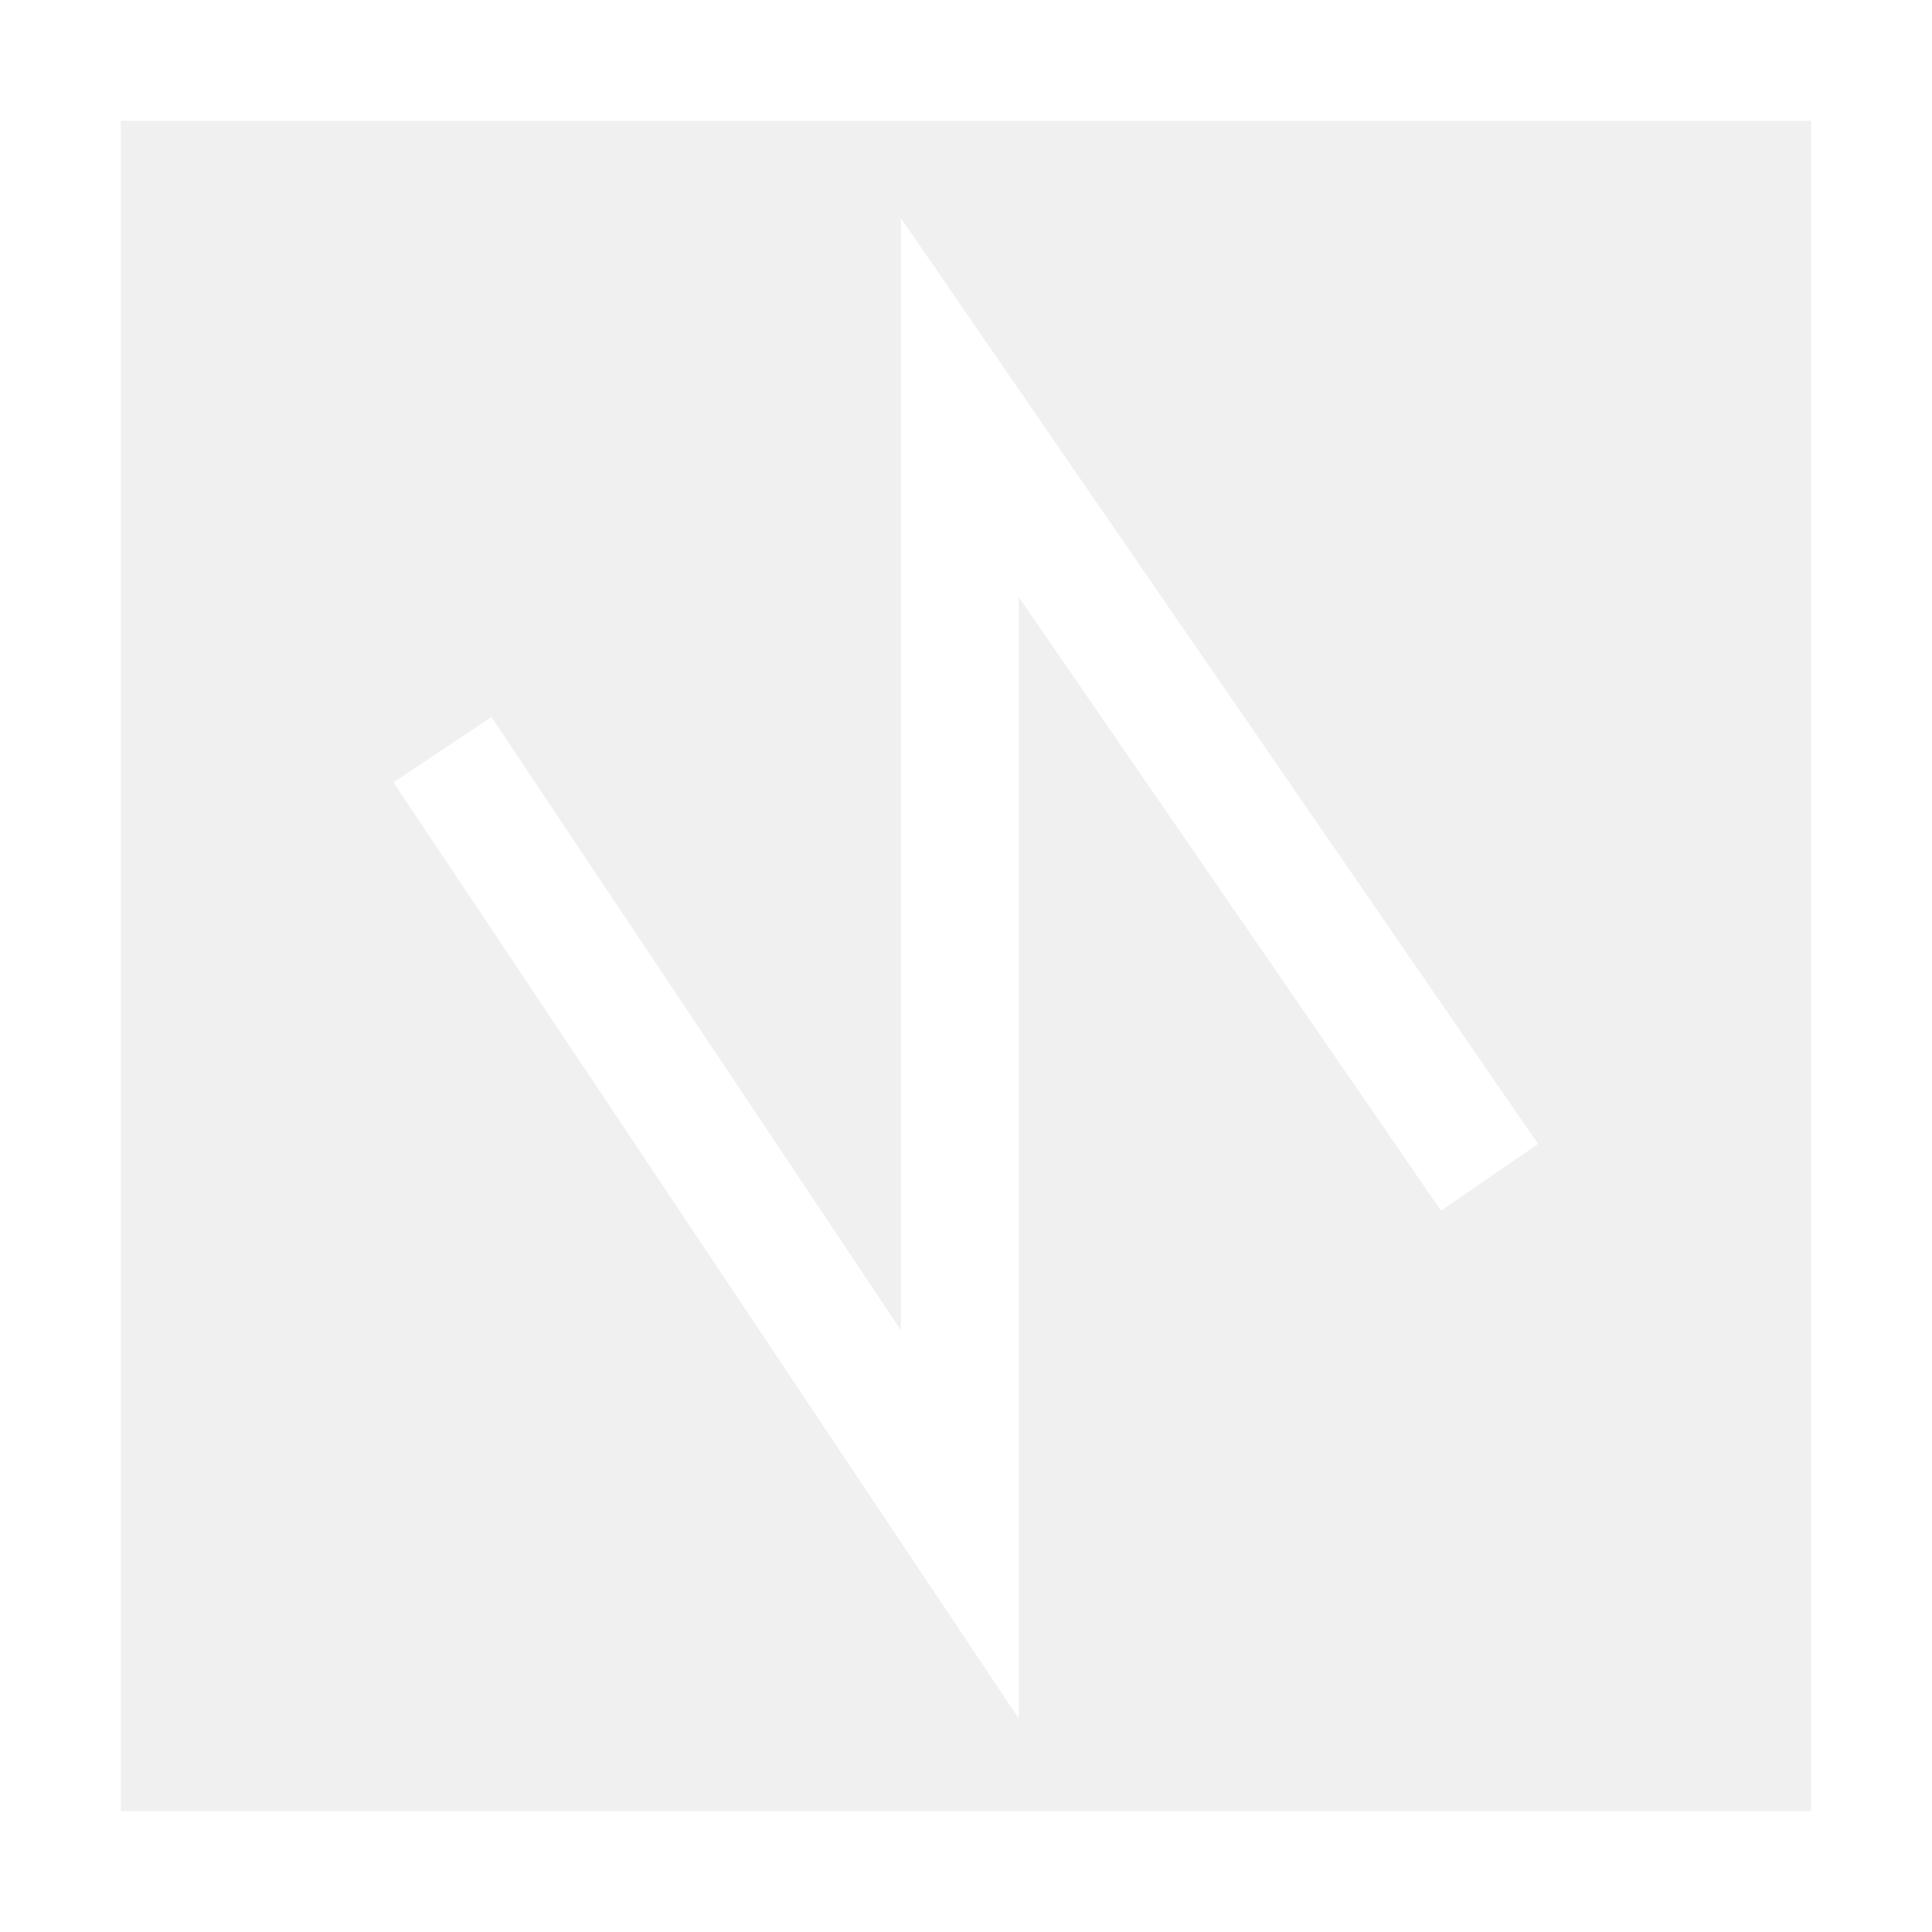
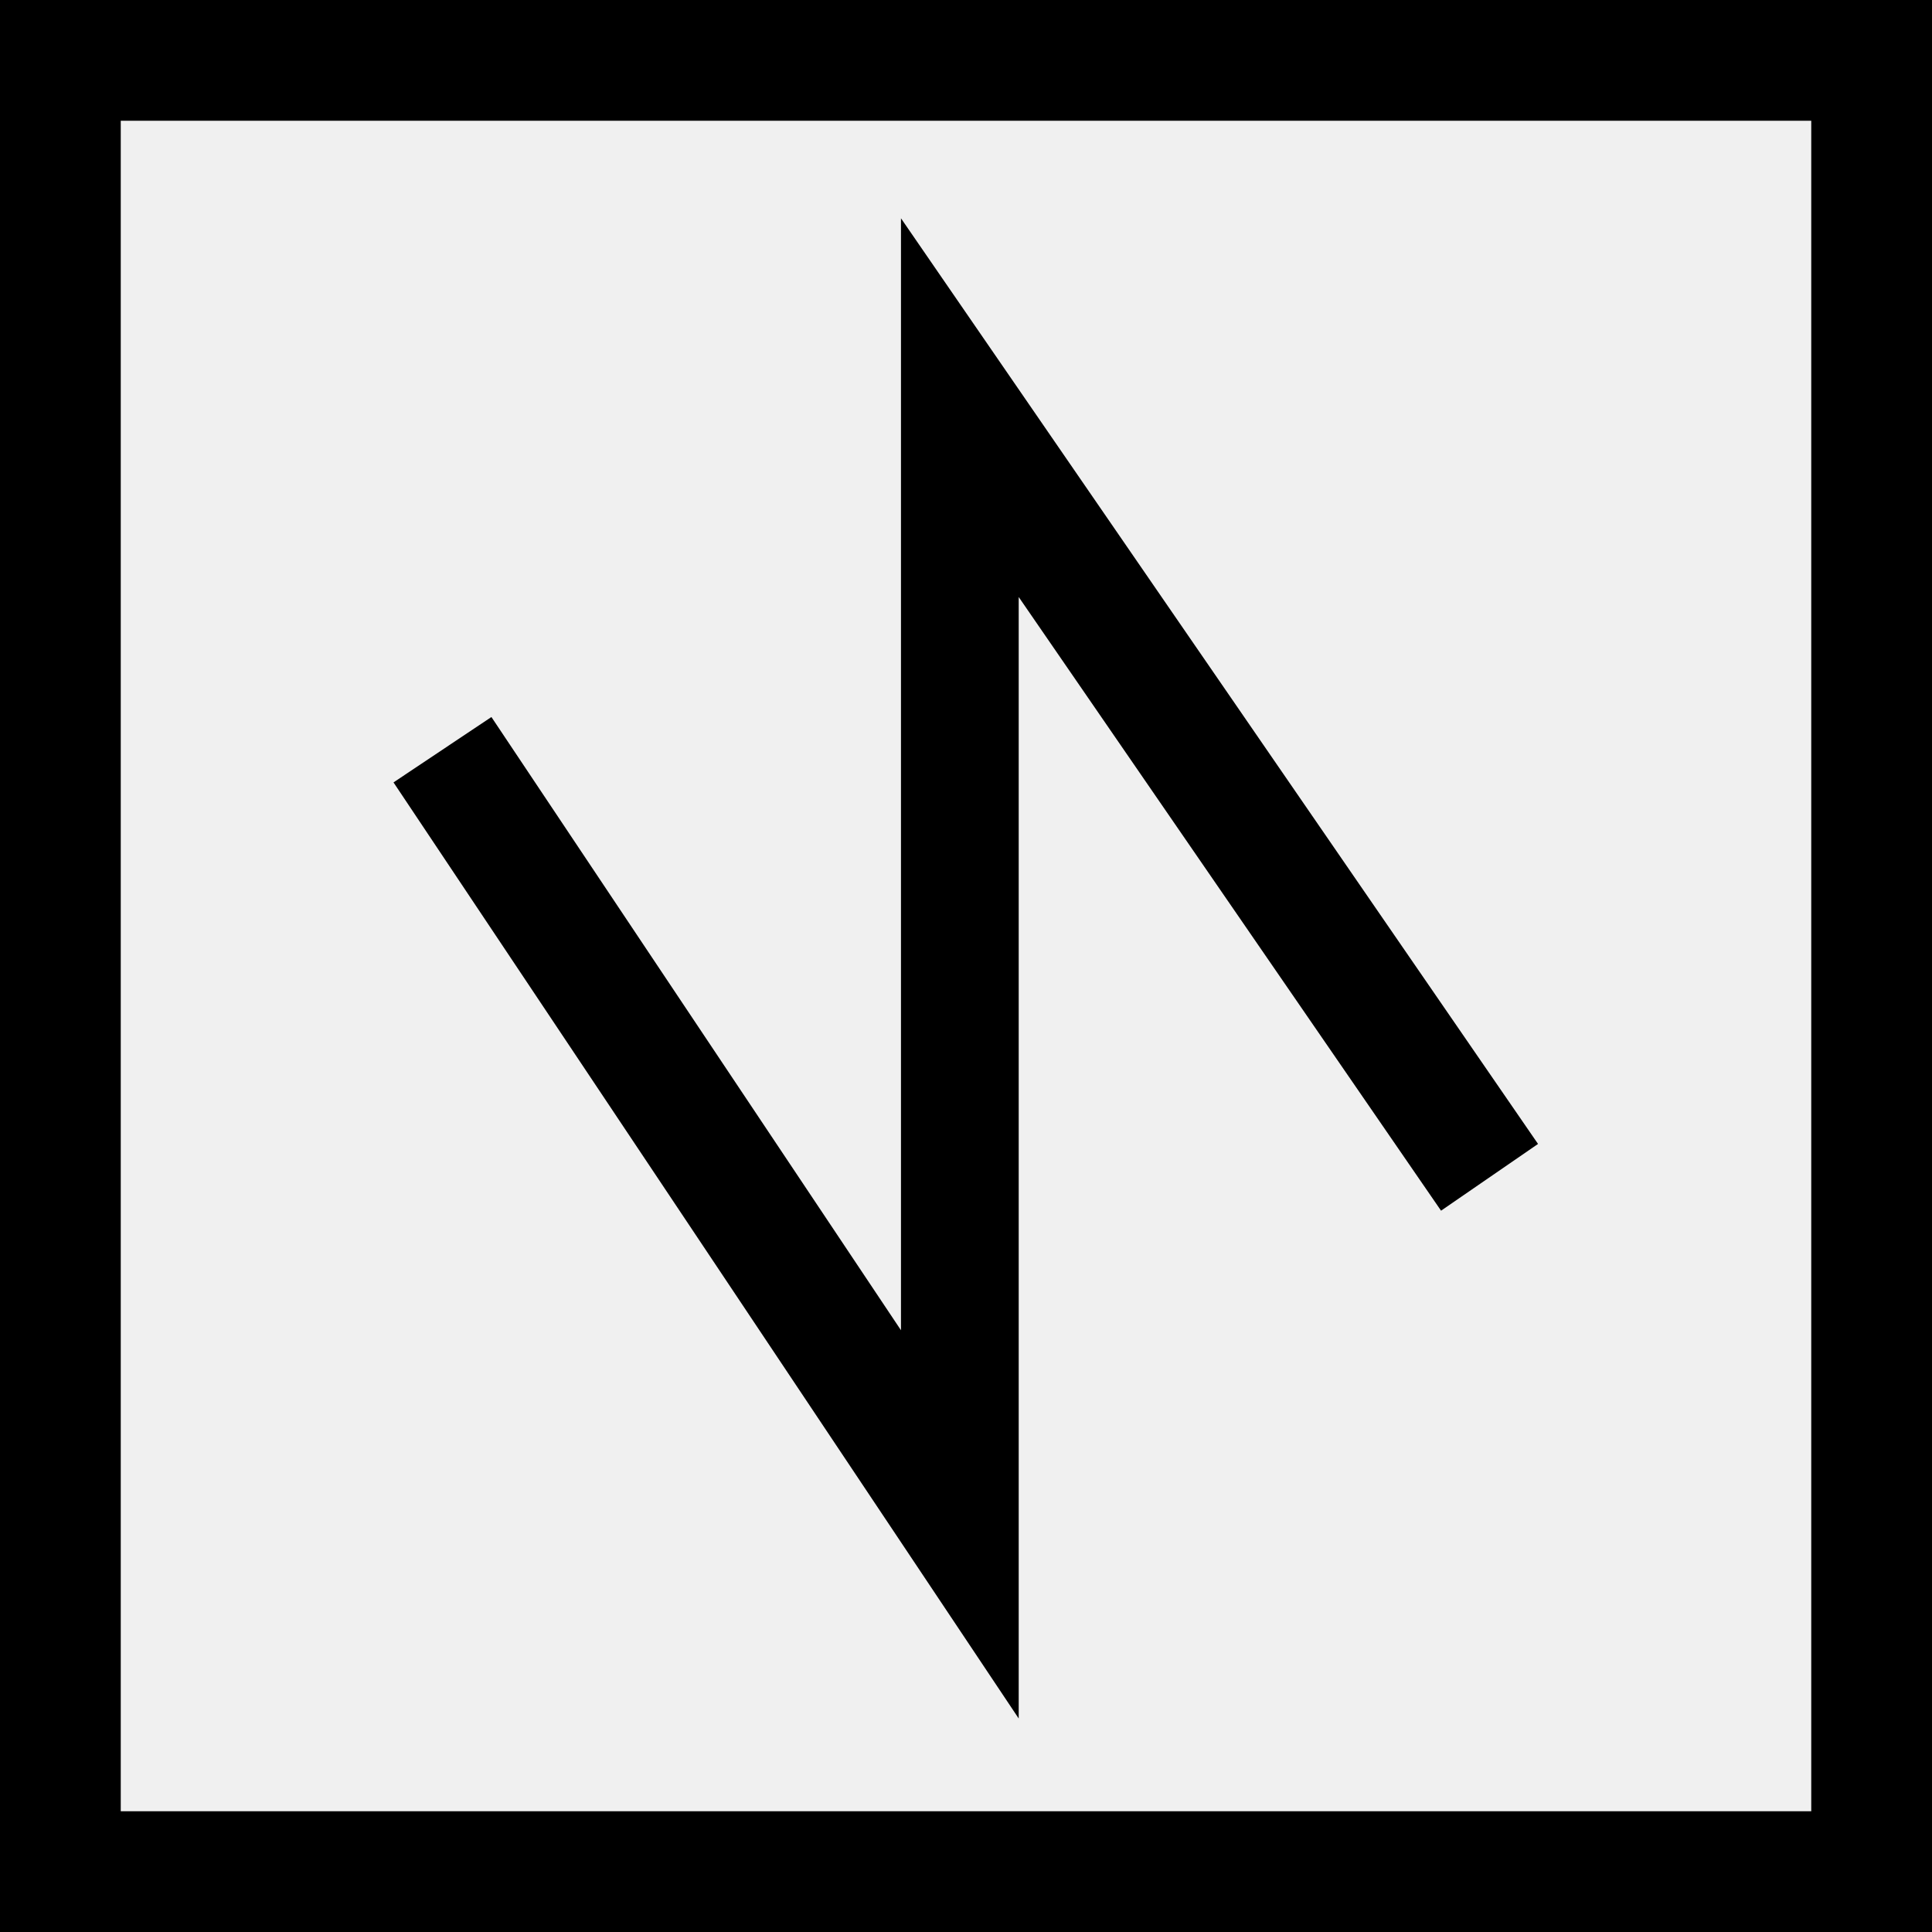
<svg xmlns="http://www.w3.org/2000/svg" xmlns:xlink="http://www.w3.org/1999/xlink" version="1.1" preserveAspectRatio="xMidYMid meet" viewBox="0 0 640 640" width="512" height="512">
  <defs>
    <path d="M0 0L640 0L640 640L0 640L0 0Z" id="l2WF6GA60c" />
    <clipPath id="clipbDpnxacQ">
      <use xlink:href="#l2WF6GA60c" opacity="1" />
    </clipPath>
    <path d="M493.43 390L317.96 135.04L317.96 330.98L317.96 504.97L146.57 248.35" id="bgRMjsdh9" />
  </defs>
  <g>
    <g>
      <g>
        <g clip-path="url(#clipbDpnxacQ)">
-           <use xlink:href="#l2WF6GA60c" opacity="1" fill-opacity="0" stroke="#FFF" stroke-width="80" stroke-opacity="1" />
+           <use xlink:href="#l2WF6GA60c" opacity="1" fill-opacity="0" stroke="currentColor" stroke-width="80" stroke-opacity="1" />
        </g>
      </g>
      <g>
        <g>
-           <use xlink:href="#bgRMjsdh9" opacity="1" fill-opacity="0" stroke="#FFF" stroke-width="39" stroke-opacity="1" />
+           <use xlink:href="#bgRMjsdh9" opacity="1" fill-opacity="0" stroke="currentColor" stroke-width="39" stroke-opacity="1" />
        </g>
      </g>
    </g>
  </g>
</svg>
